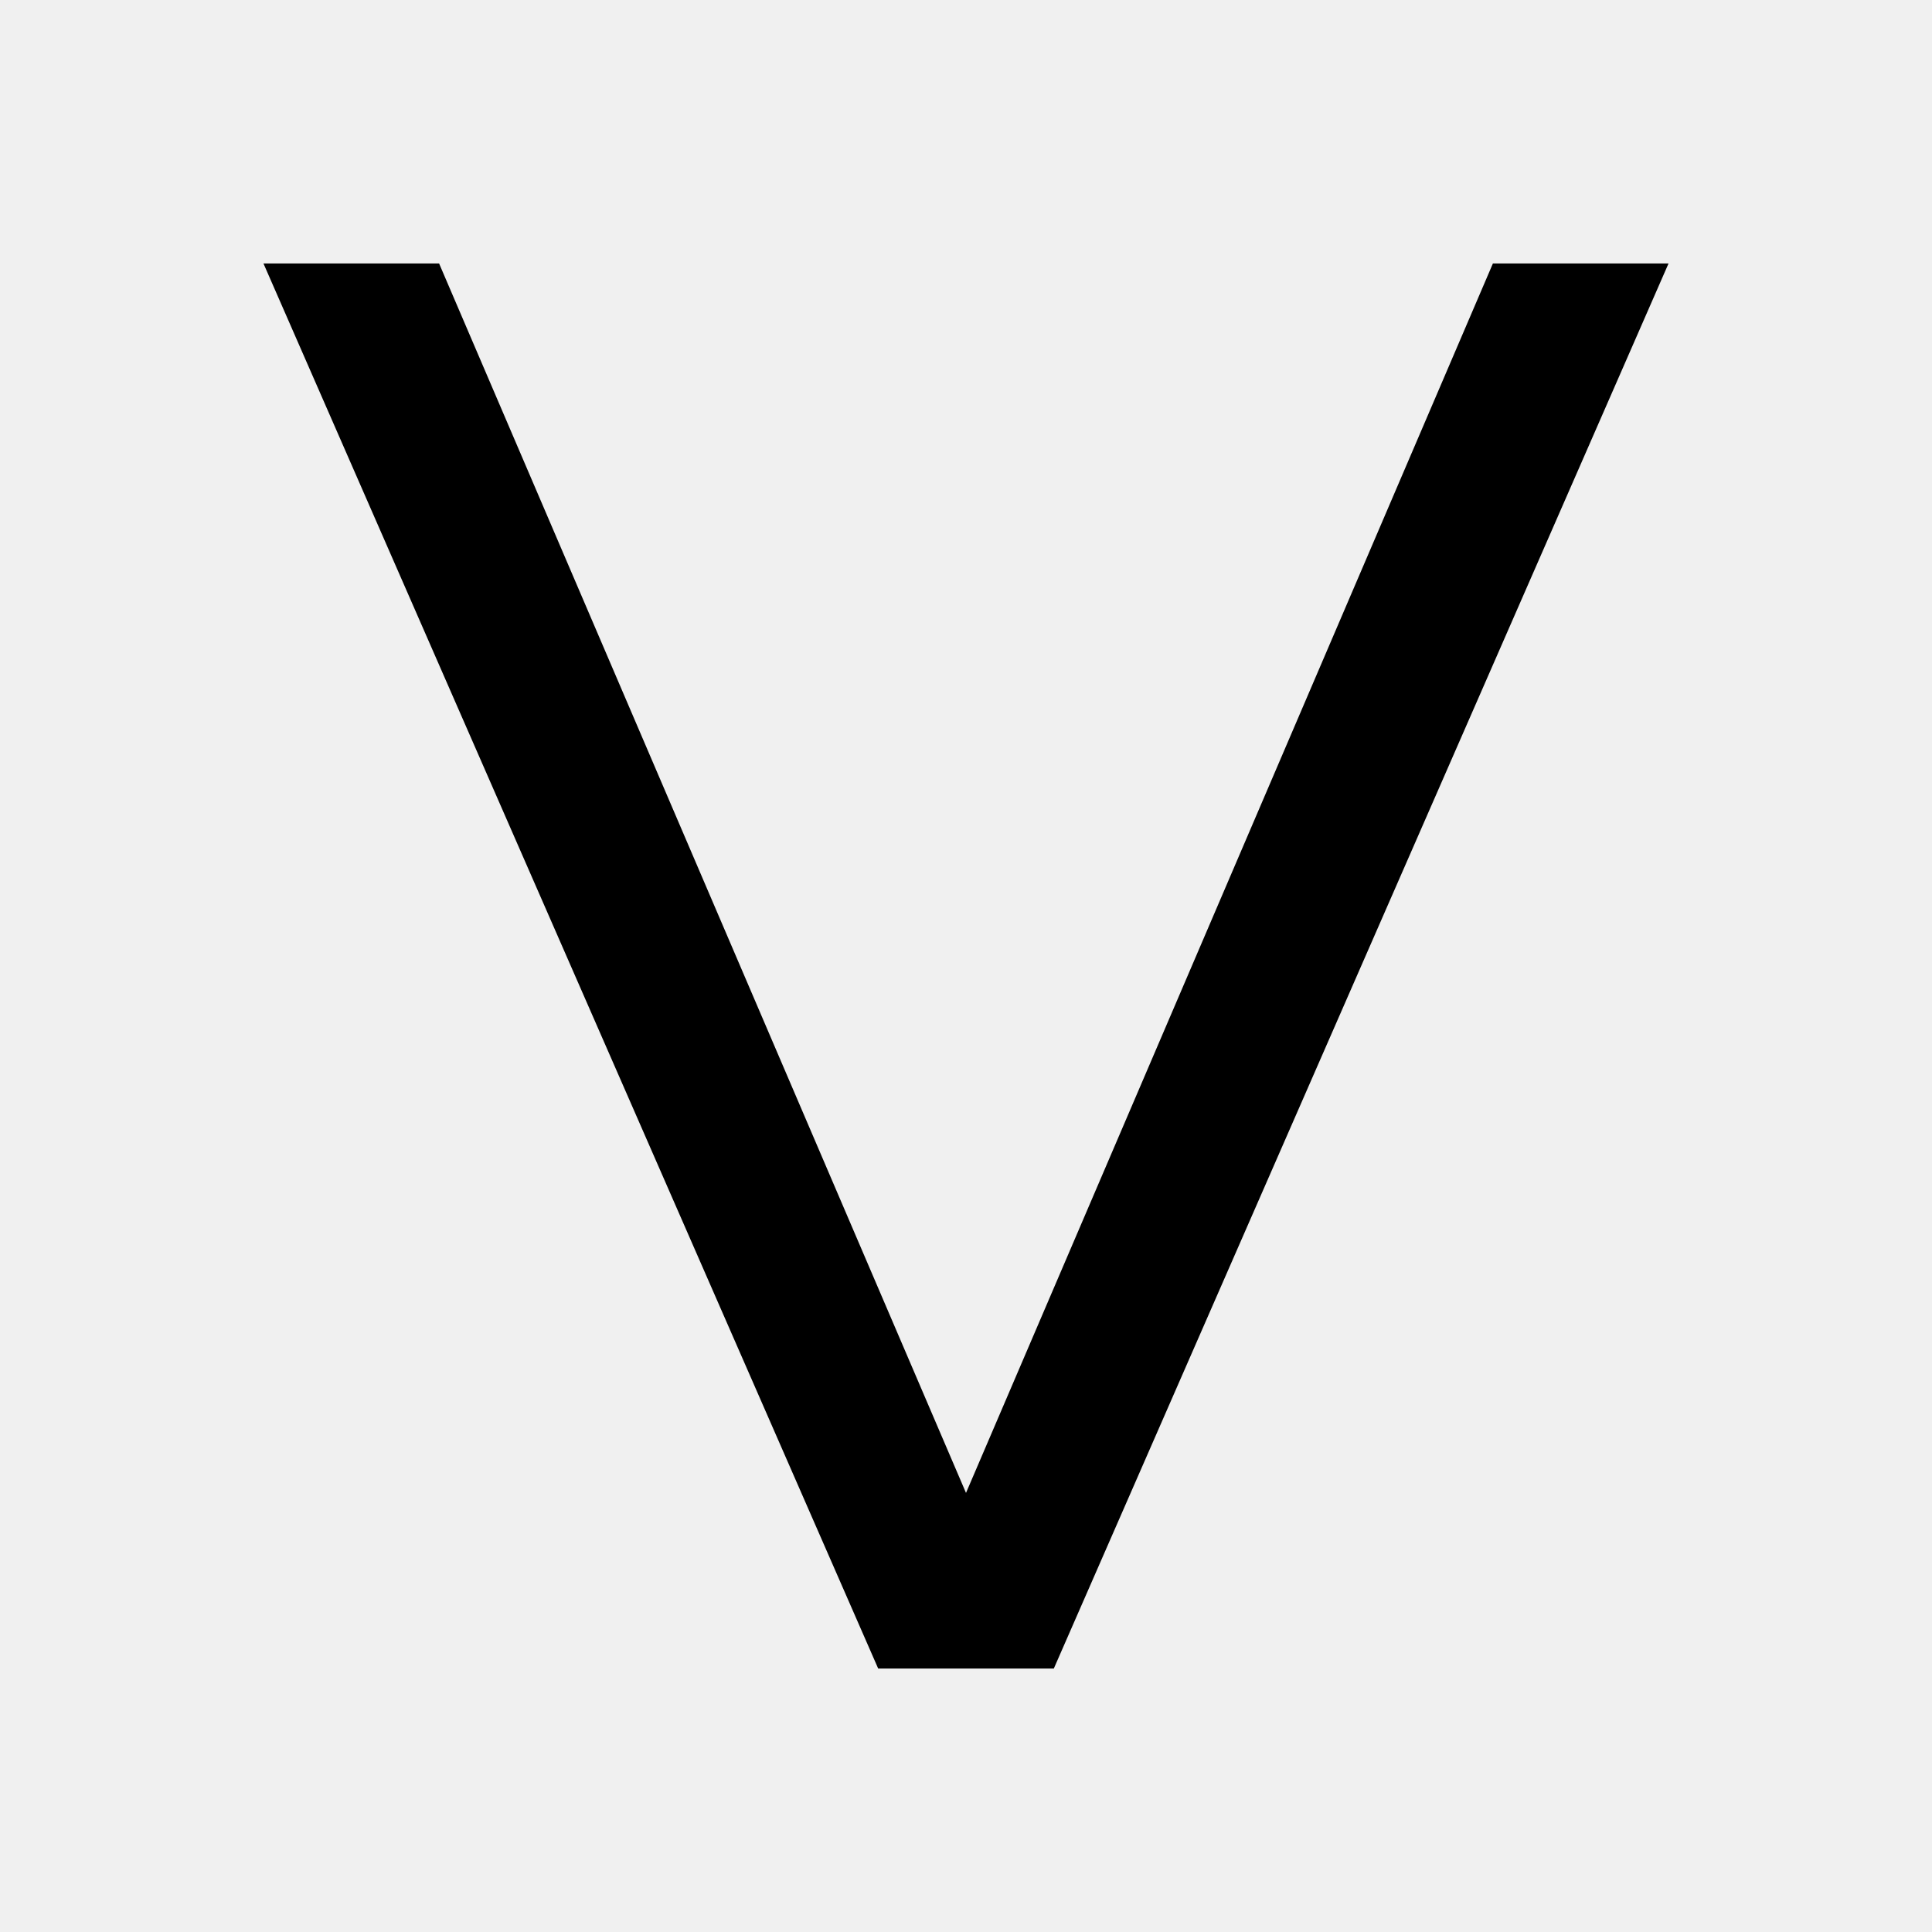
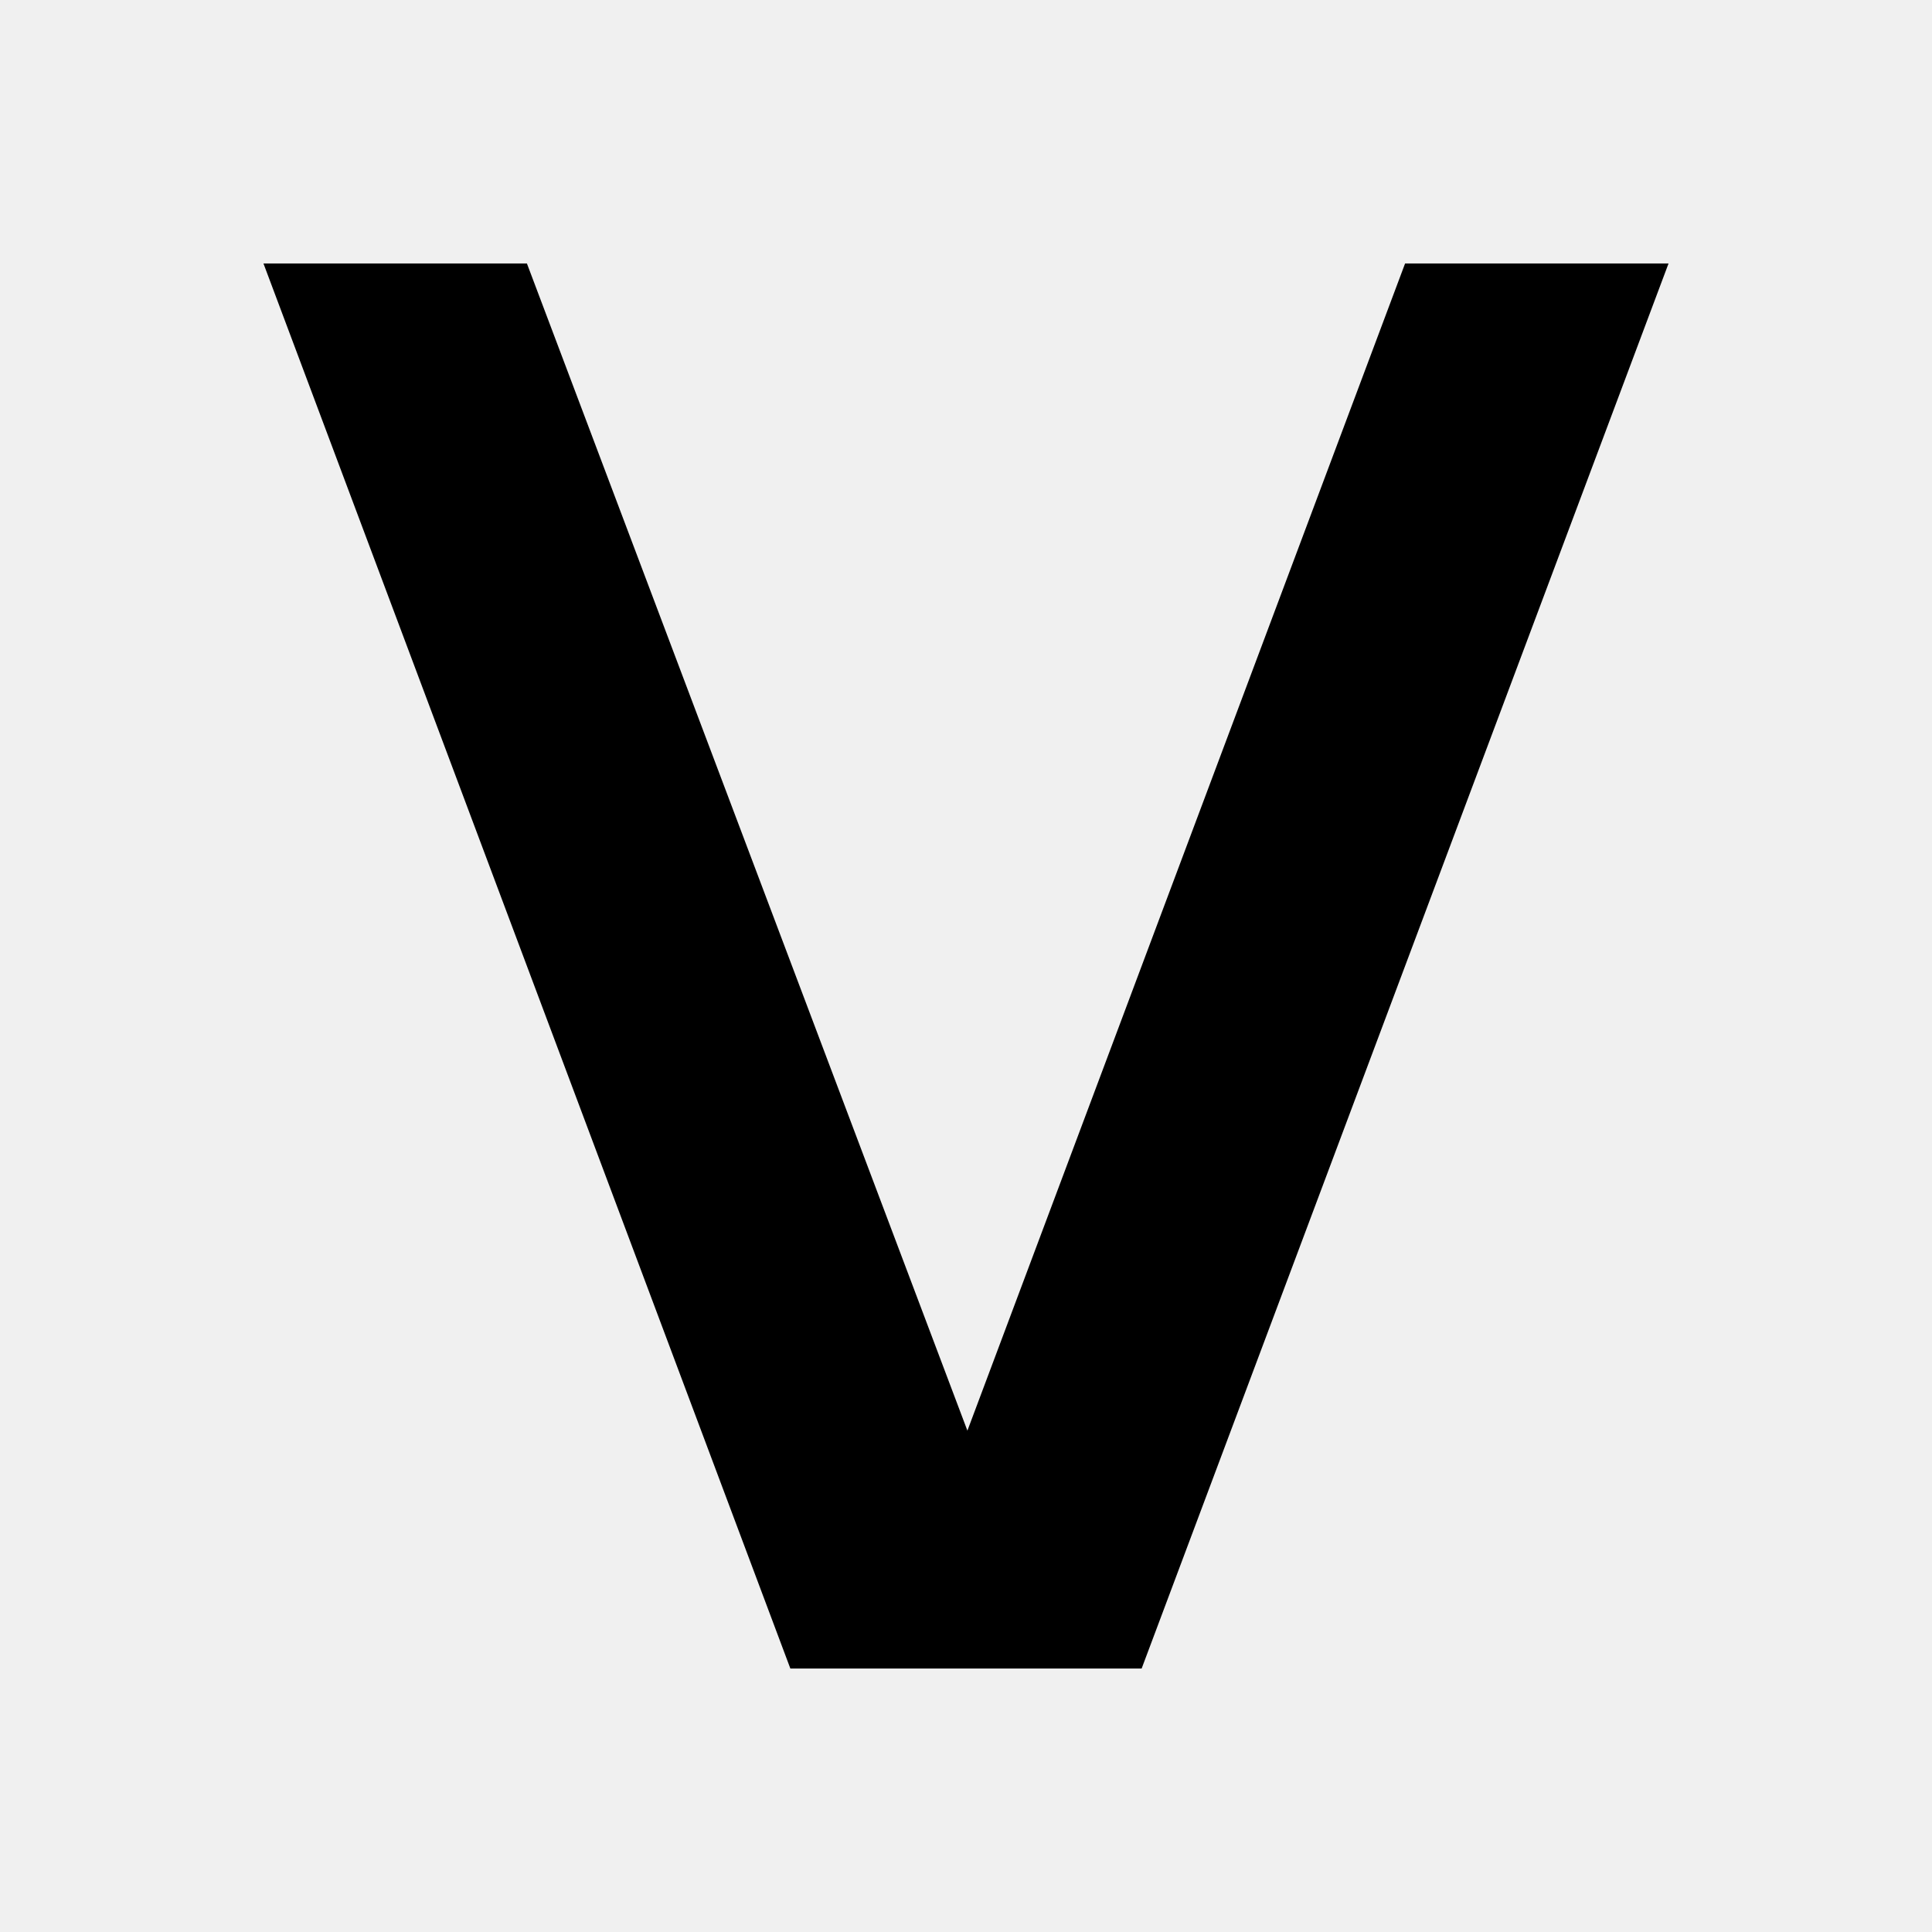
- <svg xmlns="http://www.w3.org/2000/svg" width="22" height="22" version="1.1" viewBox="0 0 22 22">
-   <defs>
-     <linearGradient>
-       <stop offset="0" />
+ <svg xmlns="http://www.w3.org/2000/svg" width="22" height="22" version="1.1" viewBox="0 0 22 22" id="svg1">
+   <defs id="defs1">
+     <linearGradient id="linearGradient1">
+       <stop stop-color="#fff" offset="0" id="stop1" />
    </linearGradient>
  </defs>
-   <path d="m3 3 7 16h2l7-16h-2l-6 14-6-14z" stroke-opacity="0" />
+   <path d="m 3,3 6,16 h 4 L 19,3 h -3 l -4.984,13.291 v 0 0 L 6,3 Z" fill="#ffffff" stroke-opacity="0" id="path1" style="fill:#000000;fill-opacity:1" />
</svg>
